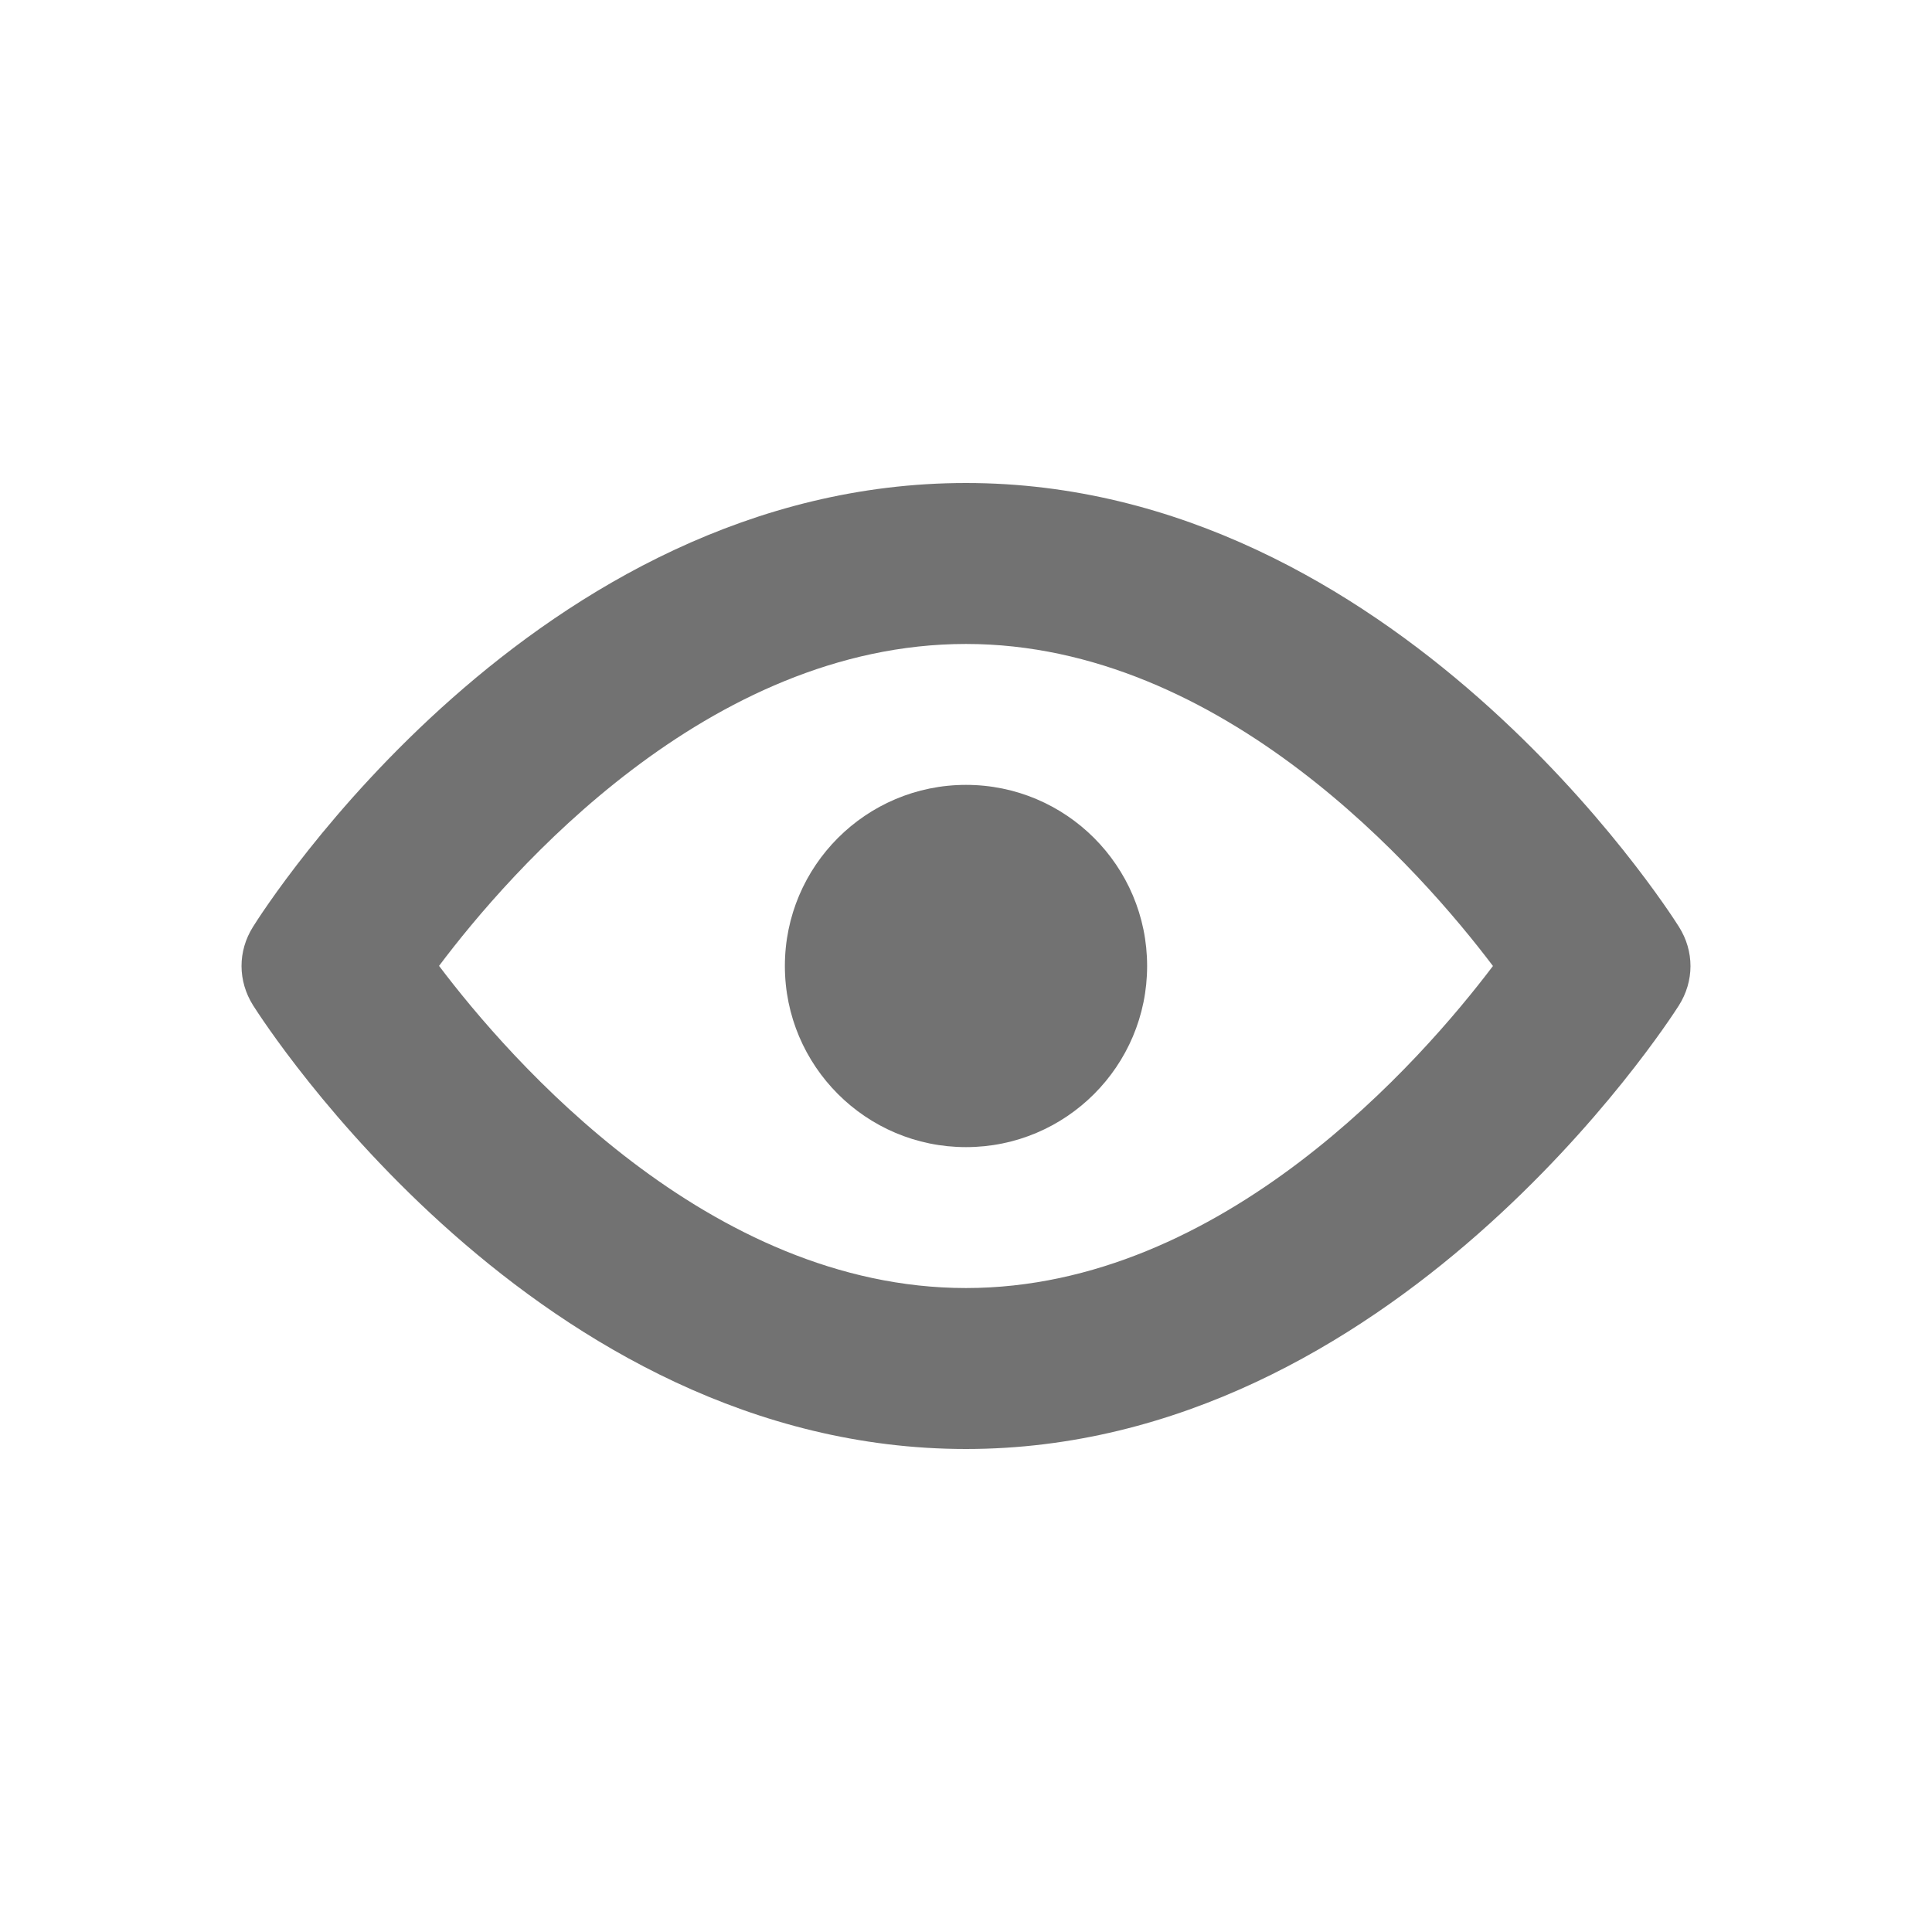
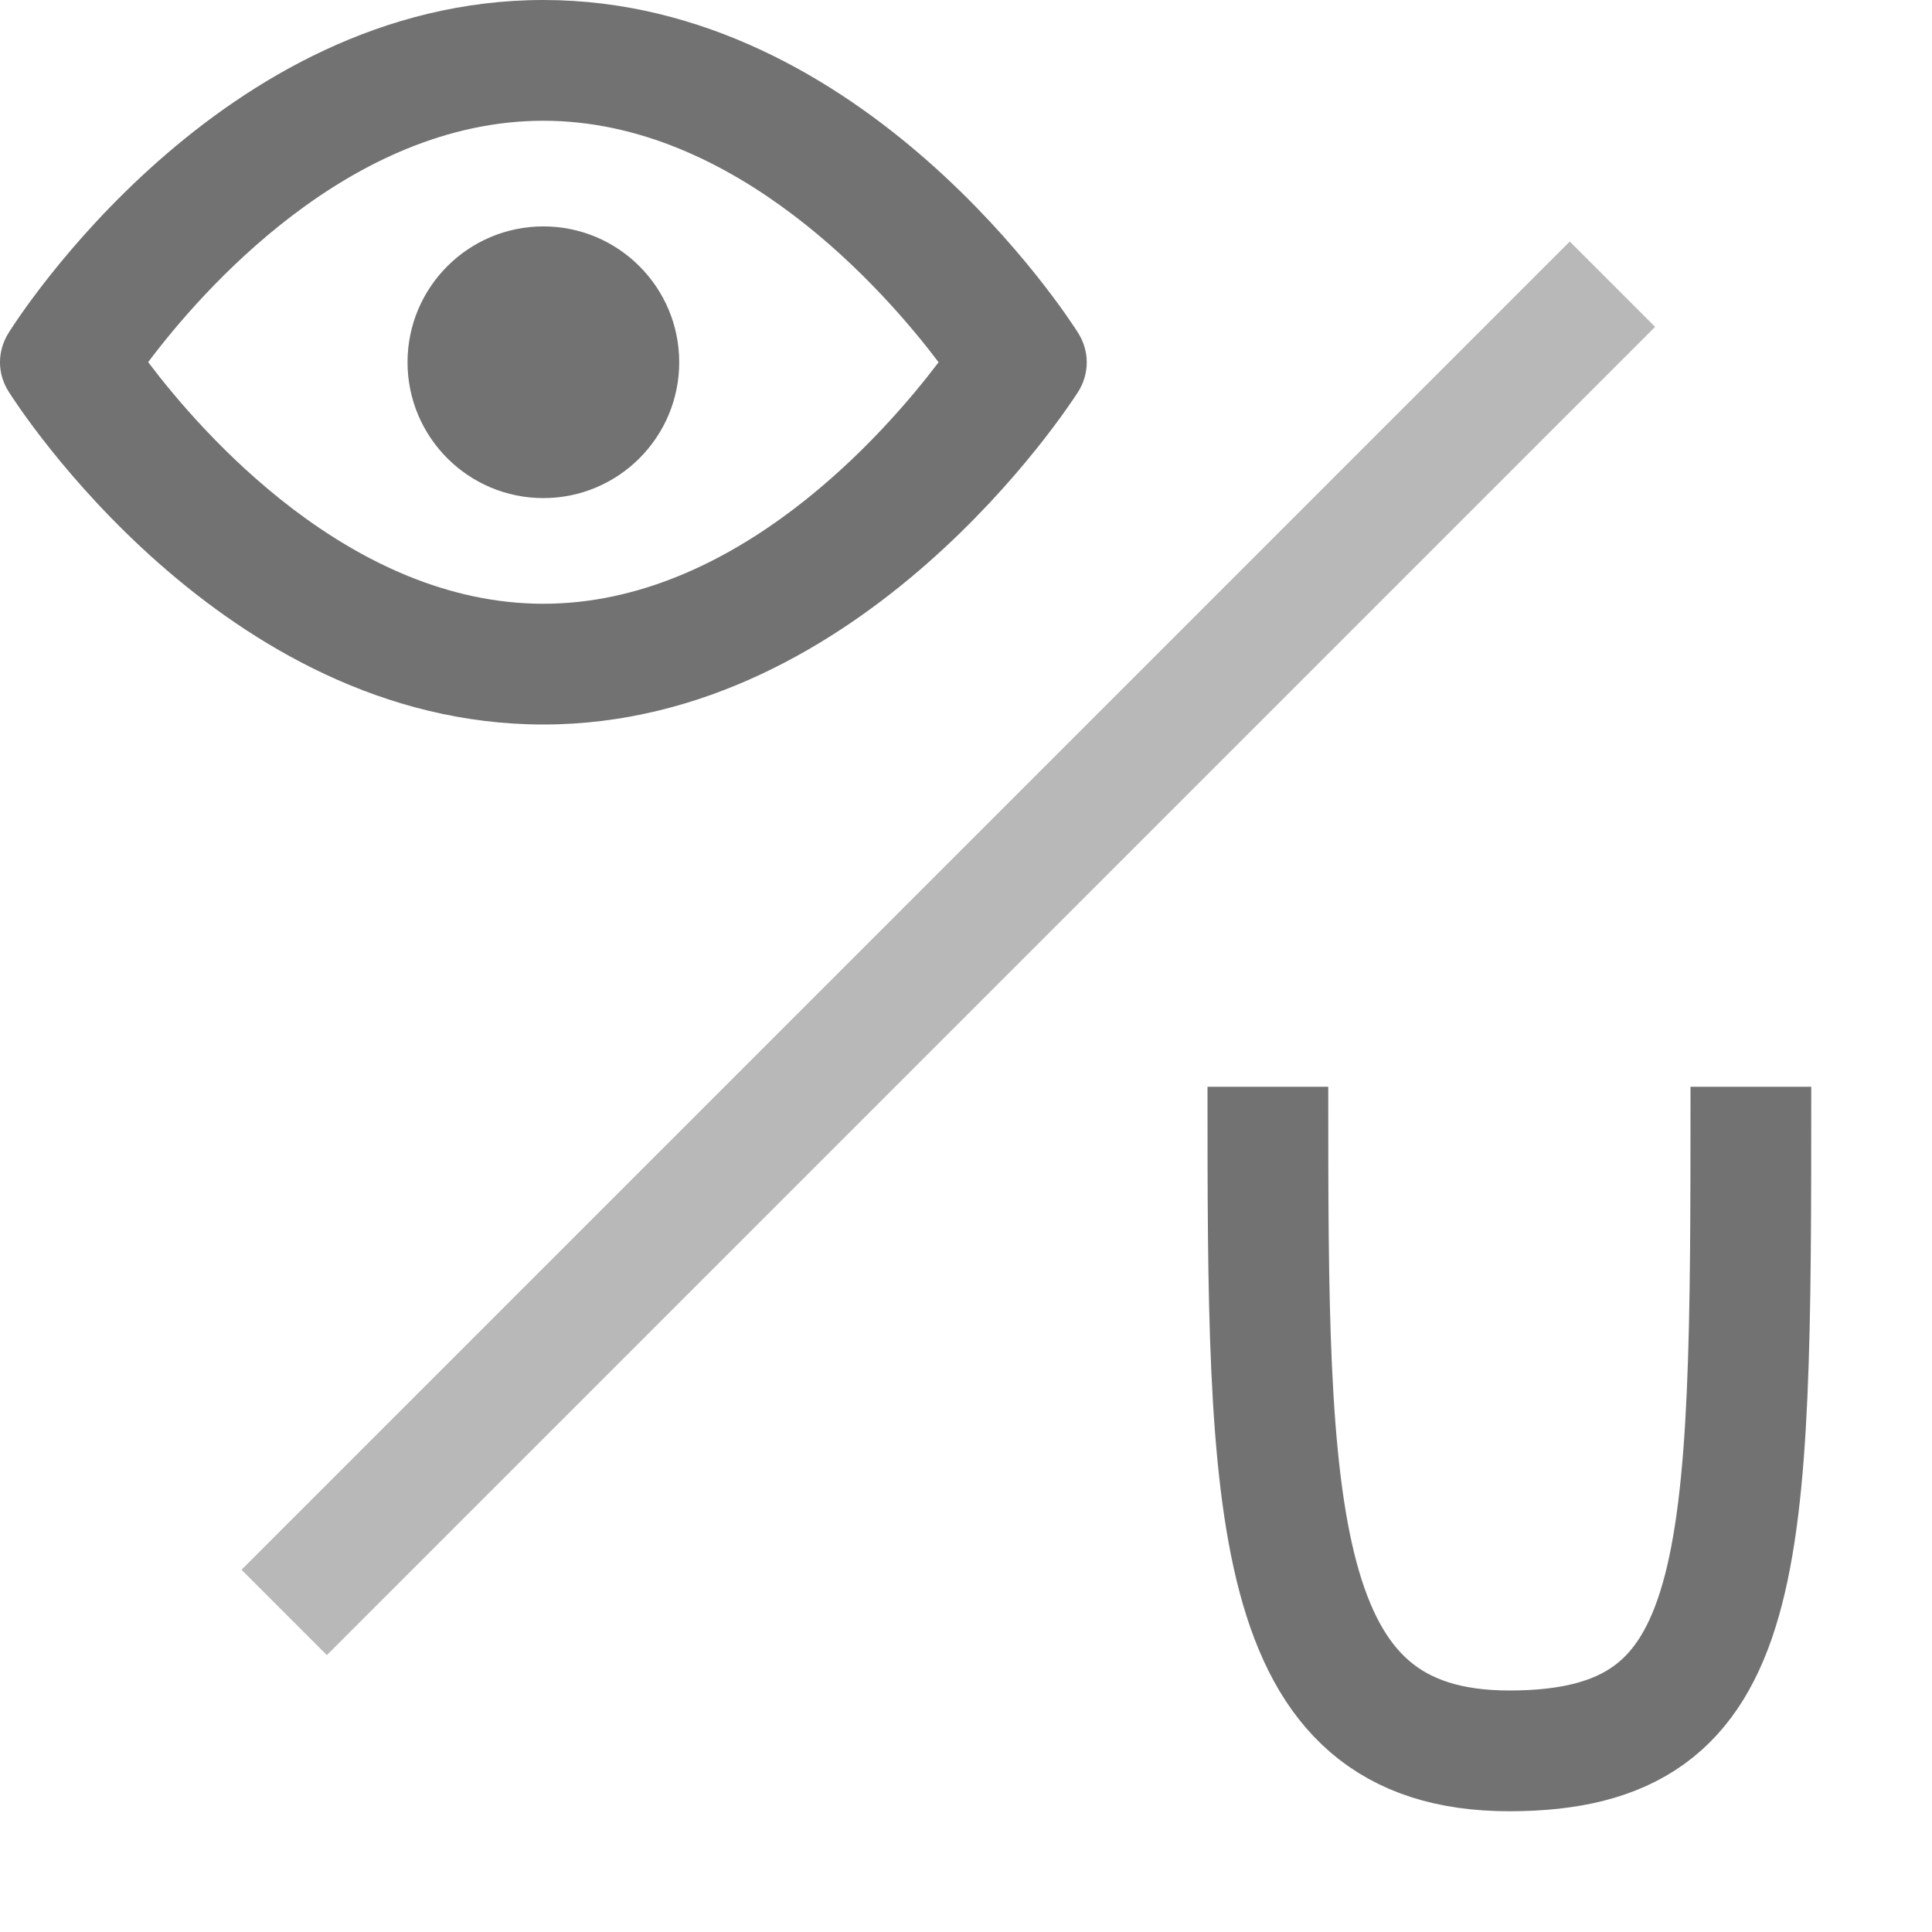
<svg xmlns="http://www.w3.org/2000/svg" width="16" height="16" viewBox="0 0 16 16" fill="none">
-   <path d="M8 12C11.53 12 13.808 8.477 13.903 8.328C14.032 8.125 14.032 7.877 13.904 7.675C13.81 7.525 11.548 4 8 4C4.434 4 2.188 7.526 2.095 7.676C1.968 7.878 1.969 8.124 2.096 8.326C2.191 8.475 4.452 12 8 12ZM8 5.333C10.129 5.333 11.777 7.223 12.364 8C11.776 8.777 10.128 10.667 8 10.667C5.869 10.667 4.222 8.775 3.636 7.999C4.219 7.223 5.86 5.333 8 5.333Z" fill="#727272" />
-   <path d="M8 9.5C8.828 9.5 9.5 8.828 9.5 8C9.5 7.172 8.828 6.5 8 6.5C7.172 6.5 6.5 7.172 6.5 8C6.5 8.828 7.172 9.5 8 9.5Z" fill="#727272" />
+   <path opacity="0.5" fill-rule="evenodd" clip-rule="evenodd" d="M2 13L13 2L13.707 2.707L2.707 13.707L2 13Z" fill="#727272" />
+   <path d="M10.5 9C10.5 12.5 10.5 14.5 12.5 14.5C14.5 14.5 14.5 13 14.5 9" stroke="#727272" />
+   <path d="M4.5 6C7.148 6 8.856 3.358 8.928 3.246C9.024 3.094 9.024 2.908 8.928 2.756C8.857 2.643 7.161 0 4.5 0C1.825 0 0.141 2.644 0.071 2.757C-0.024 2.909 -0.024 3.093 0.072 3.244C0.143 3.357 1.839 6 4.5 6ZM4.5 1C6.097 1 7.333 2.417 7.773 3C7.332 3.583 6.096 5 4.5 5C2.902 5 1.666 3.581 1.227 2.999C1.664 2.417 2.895 1 4.5 1Z" fill="#727272" />
+   <path d="M4.5 4.125C5.121 4.125 5.625 3.621 5.625 3C5.625 2.379 5.121 1.875 4.5 1.875C3.879 1.875 3.375 2.379 3.375 3C3.375 3.621 3.879 4.125 4.5 4.125Z" fill="#727272" />
</svg>
